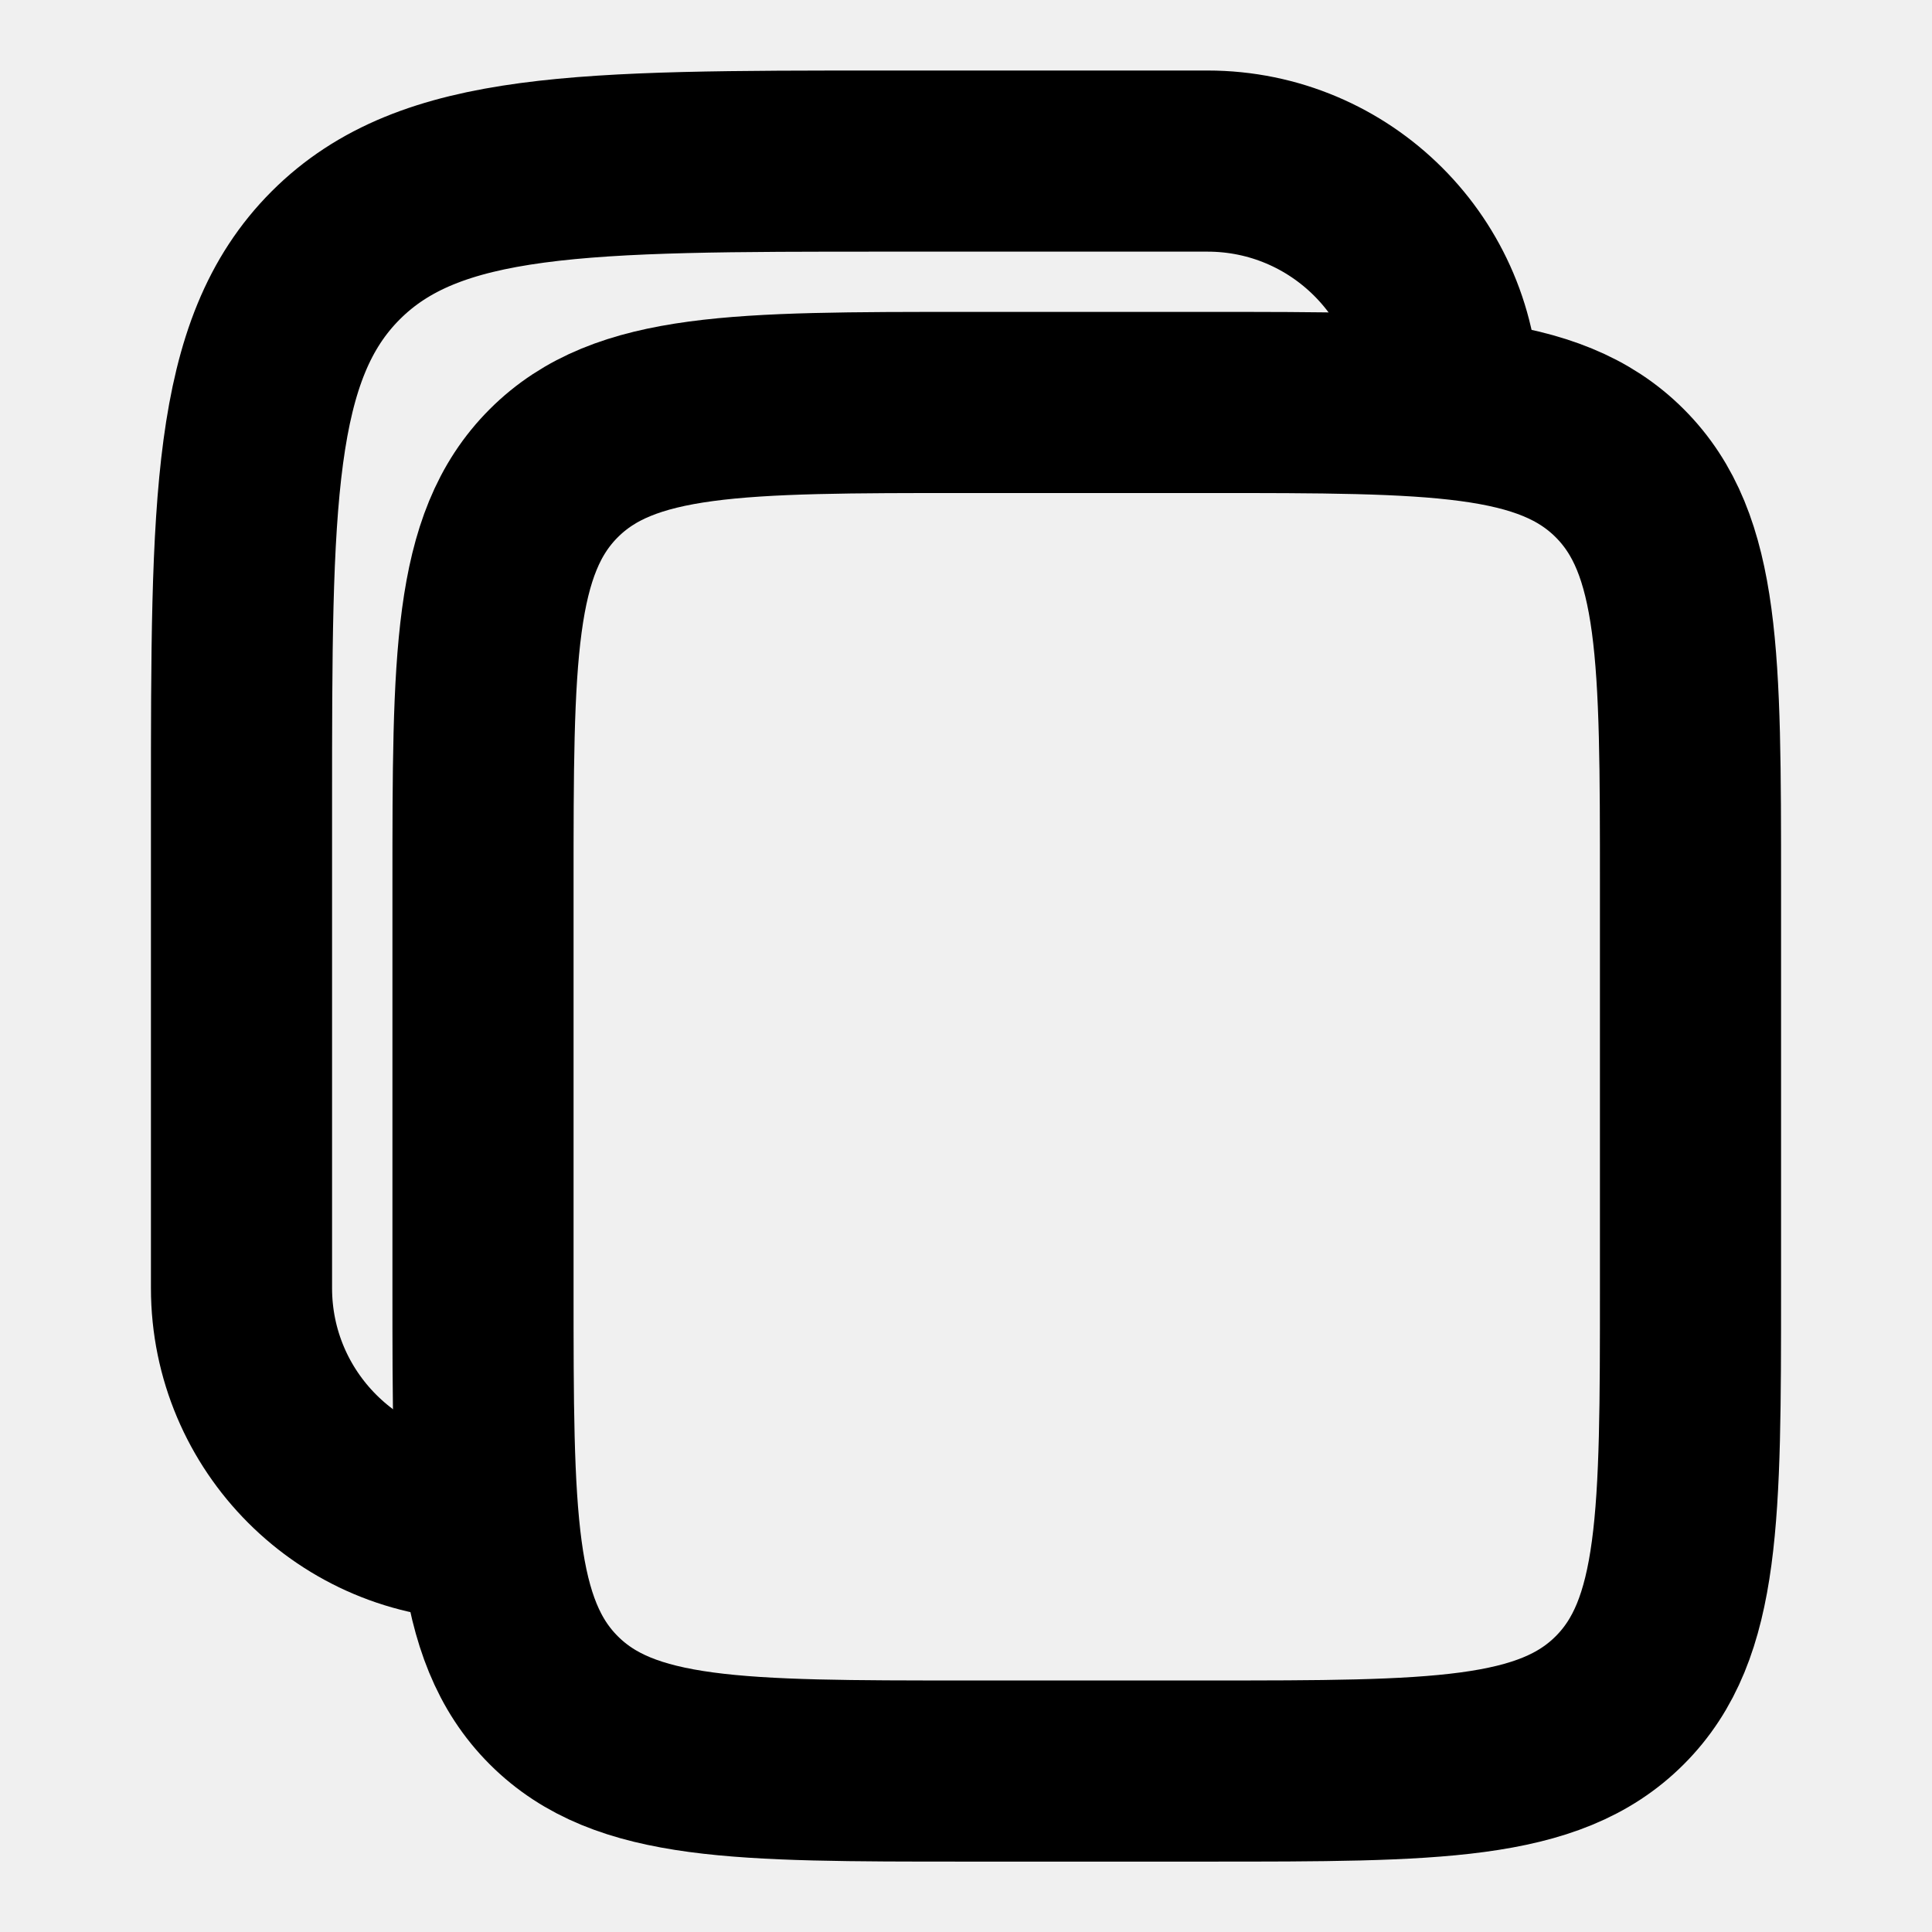
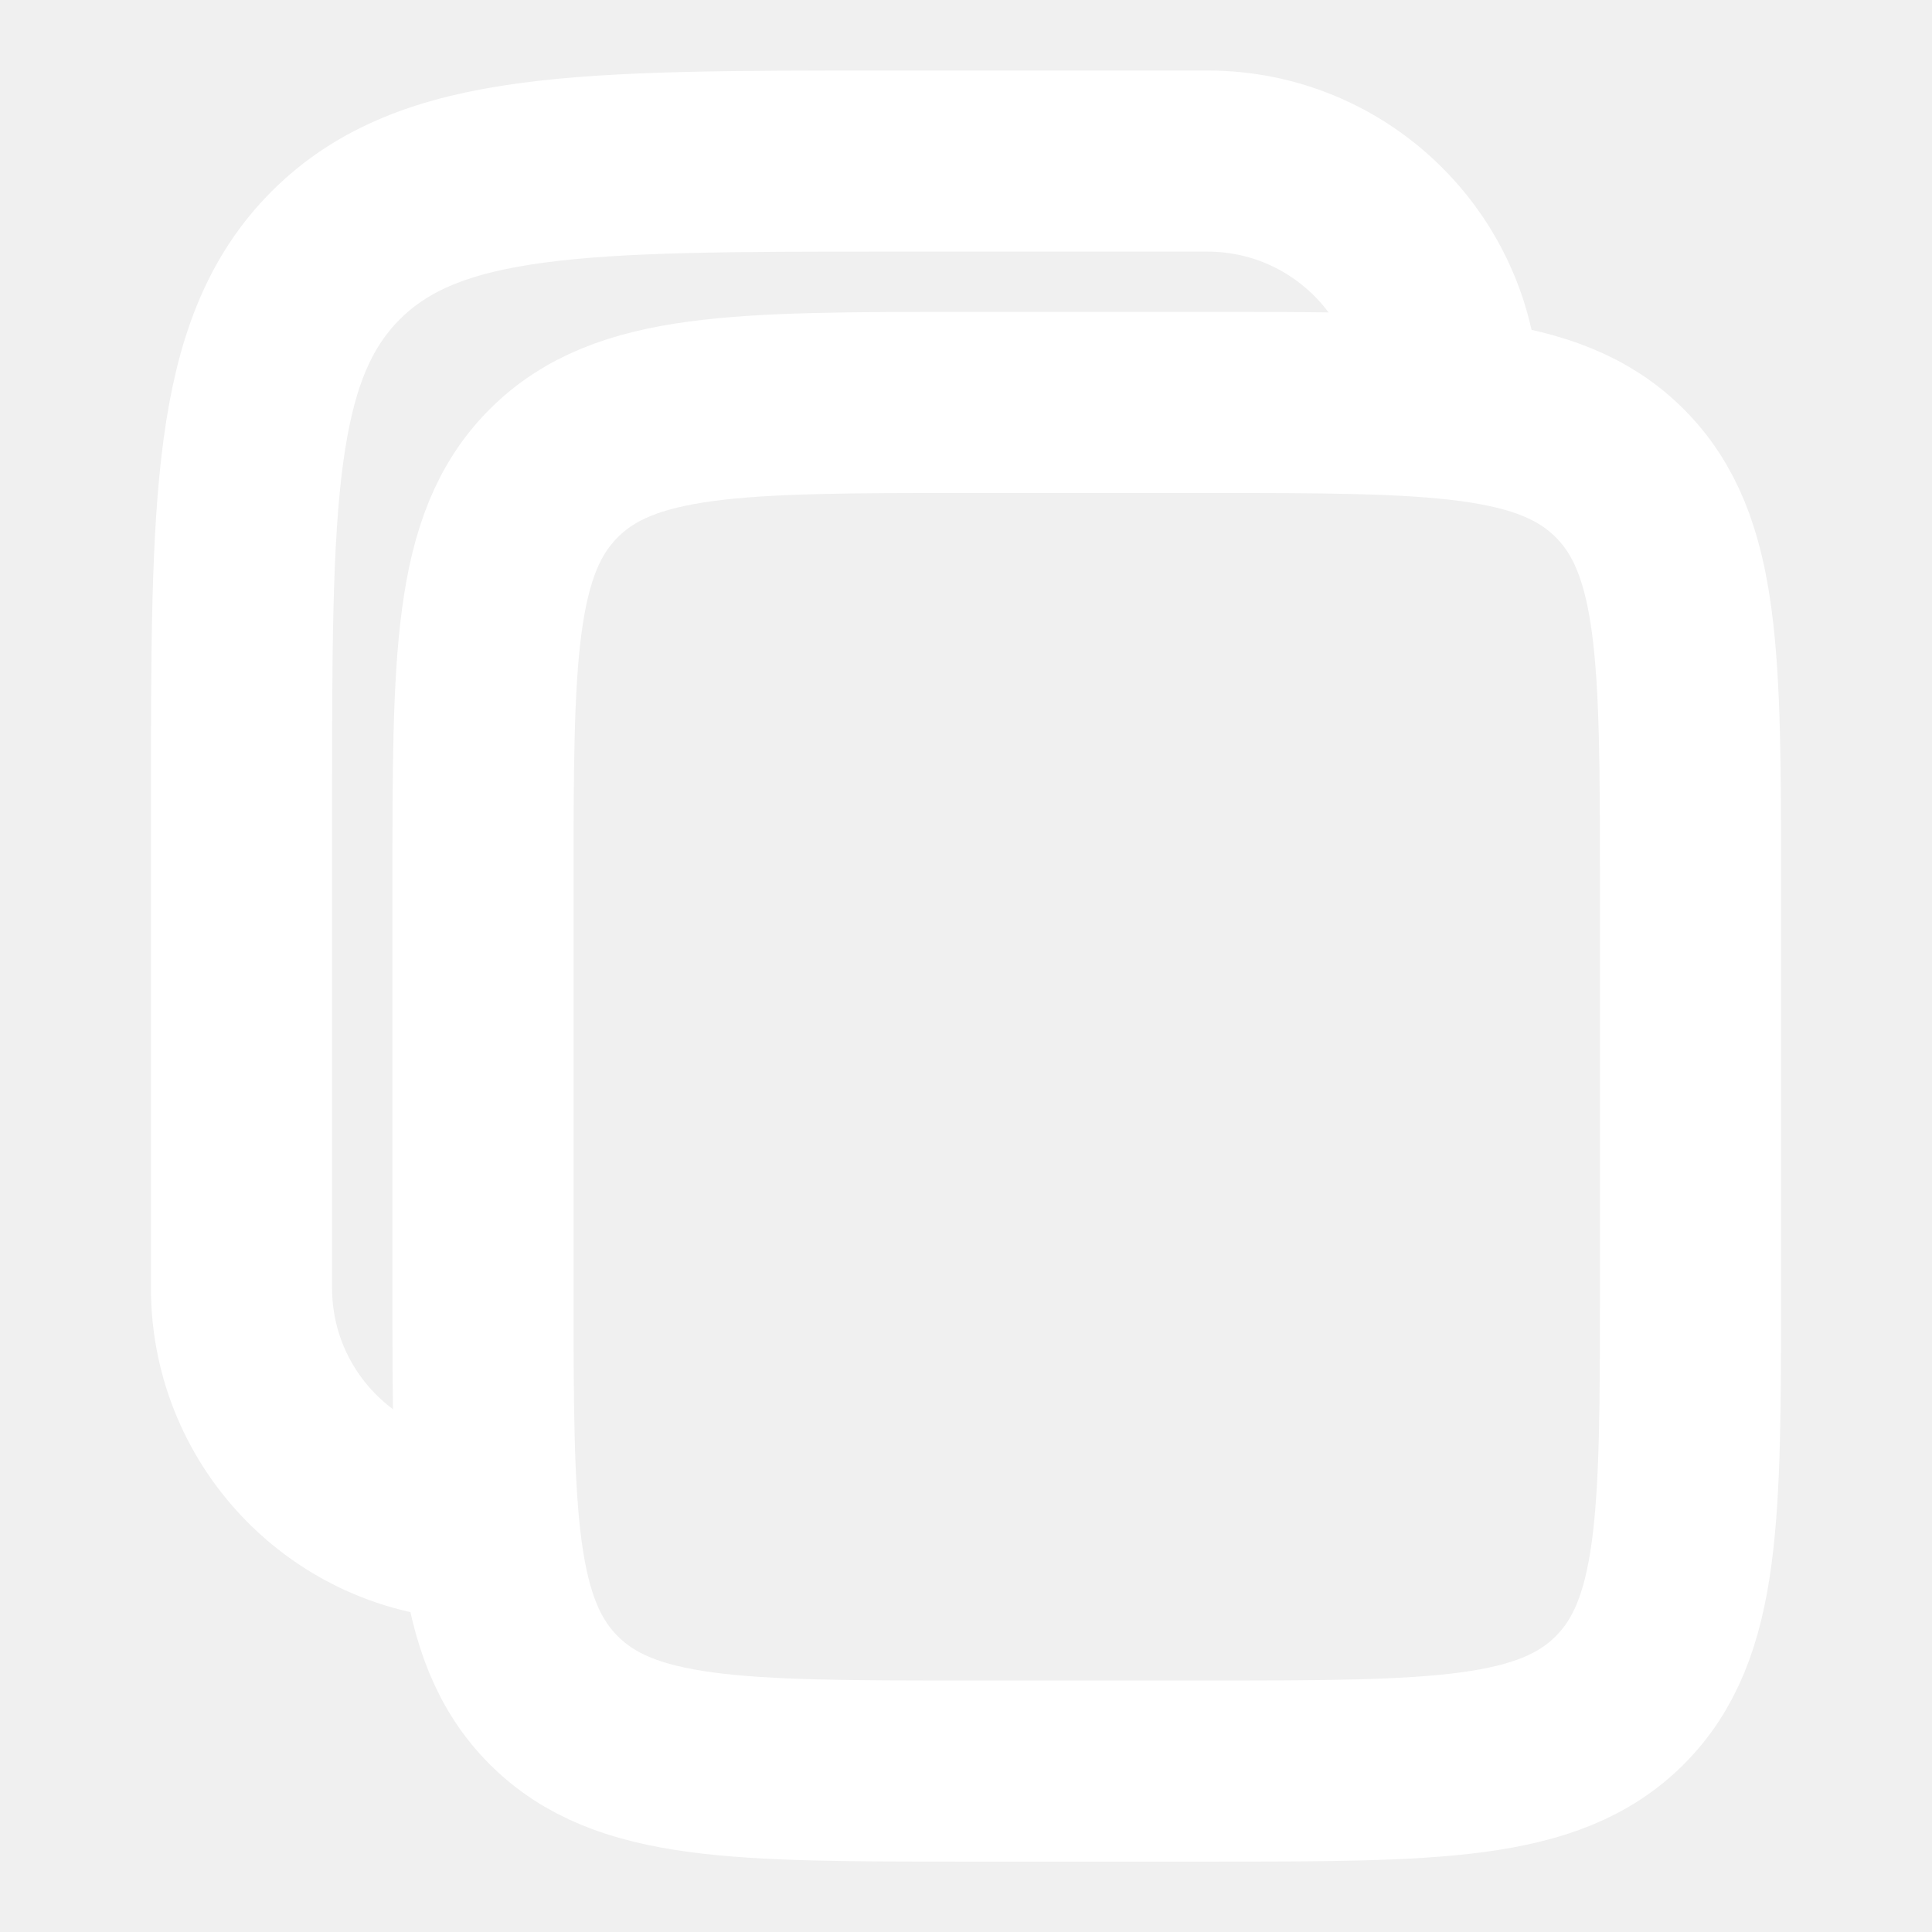
<svg xmlns="http://www.w3.org/2000/svg" width="16" height="16" viewBox="0 0 16 16" fill="none">
-   <path d="M4 7.333c0-1.885 0-2.828.586-3.414S6.114 3.333 8 3.333h2c1.886 0 2.828 0 3.414.586S14 5.448 14 7.333v3.334c0 1.885 0 2.828-.586 3.414s-1.528.586-3.414.586H8c-1.886 0-2.828 0-3.414-.586S4 12.552 4 10.667z" stroke="#000" stroke-width="1.5" />
-   <path d="M4 12.667a2 2 0 0 1-2-2v-4c0-2.515 0-3.772.781-4.553.781-.78 2.038-.78 4.552-.78H10a2 2 0 0 1 2 2" stroke="#000" stroke-width="1.5" />
+   <path d="M4 7.333c0-1.885 0-2.828.586-3.414S6.114 3.333 8 3.333h2c1.886 0 2.828 0 3.414.586S14 5.448 14 7.333v3.334c0 1.885 0 2.828-.586 3.414s-1.528.586-3.414.586H8c-1.886 0-2.828 0-3.414-.586S4 12.552 4 10.667z" stroke="white" stroke-width="1.5" />
+   <path d="M4 12.667a2 2 0 0 1-2-2v-4c0-2.515 0-3.772.781-4.553.781-.78 2.038-.78 4.552-.78H10a2 2 0 0 1 2 2" stroke="white" stroke-width="1.5" />
</svg>
